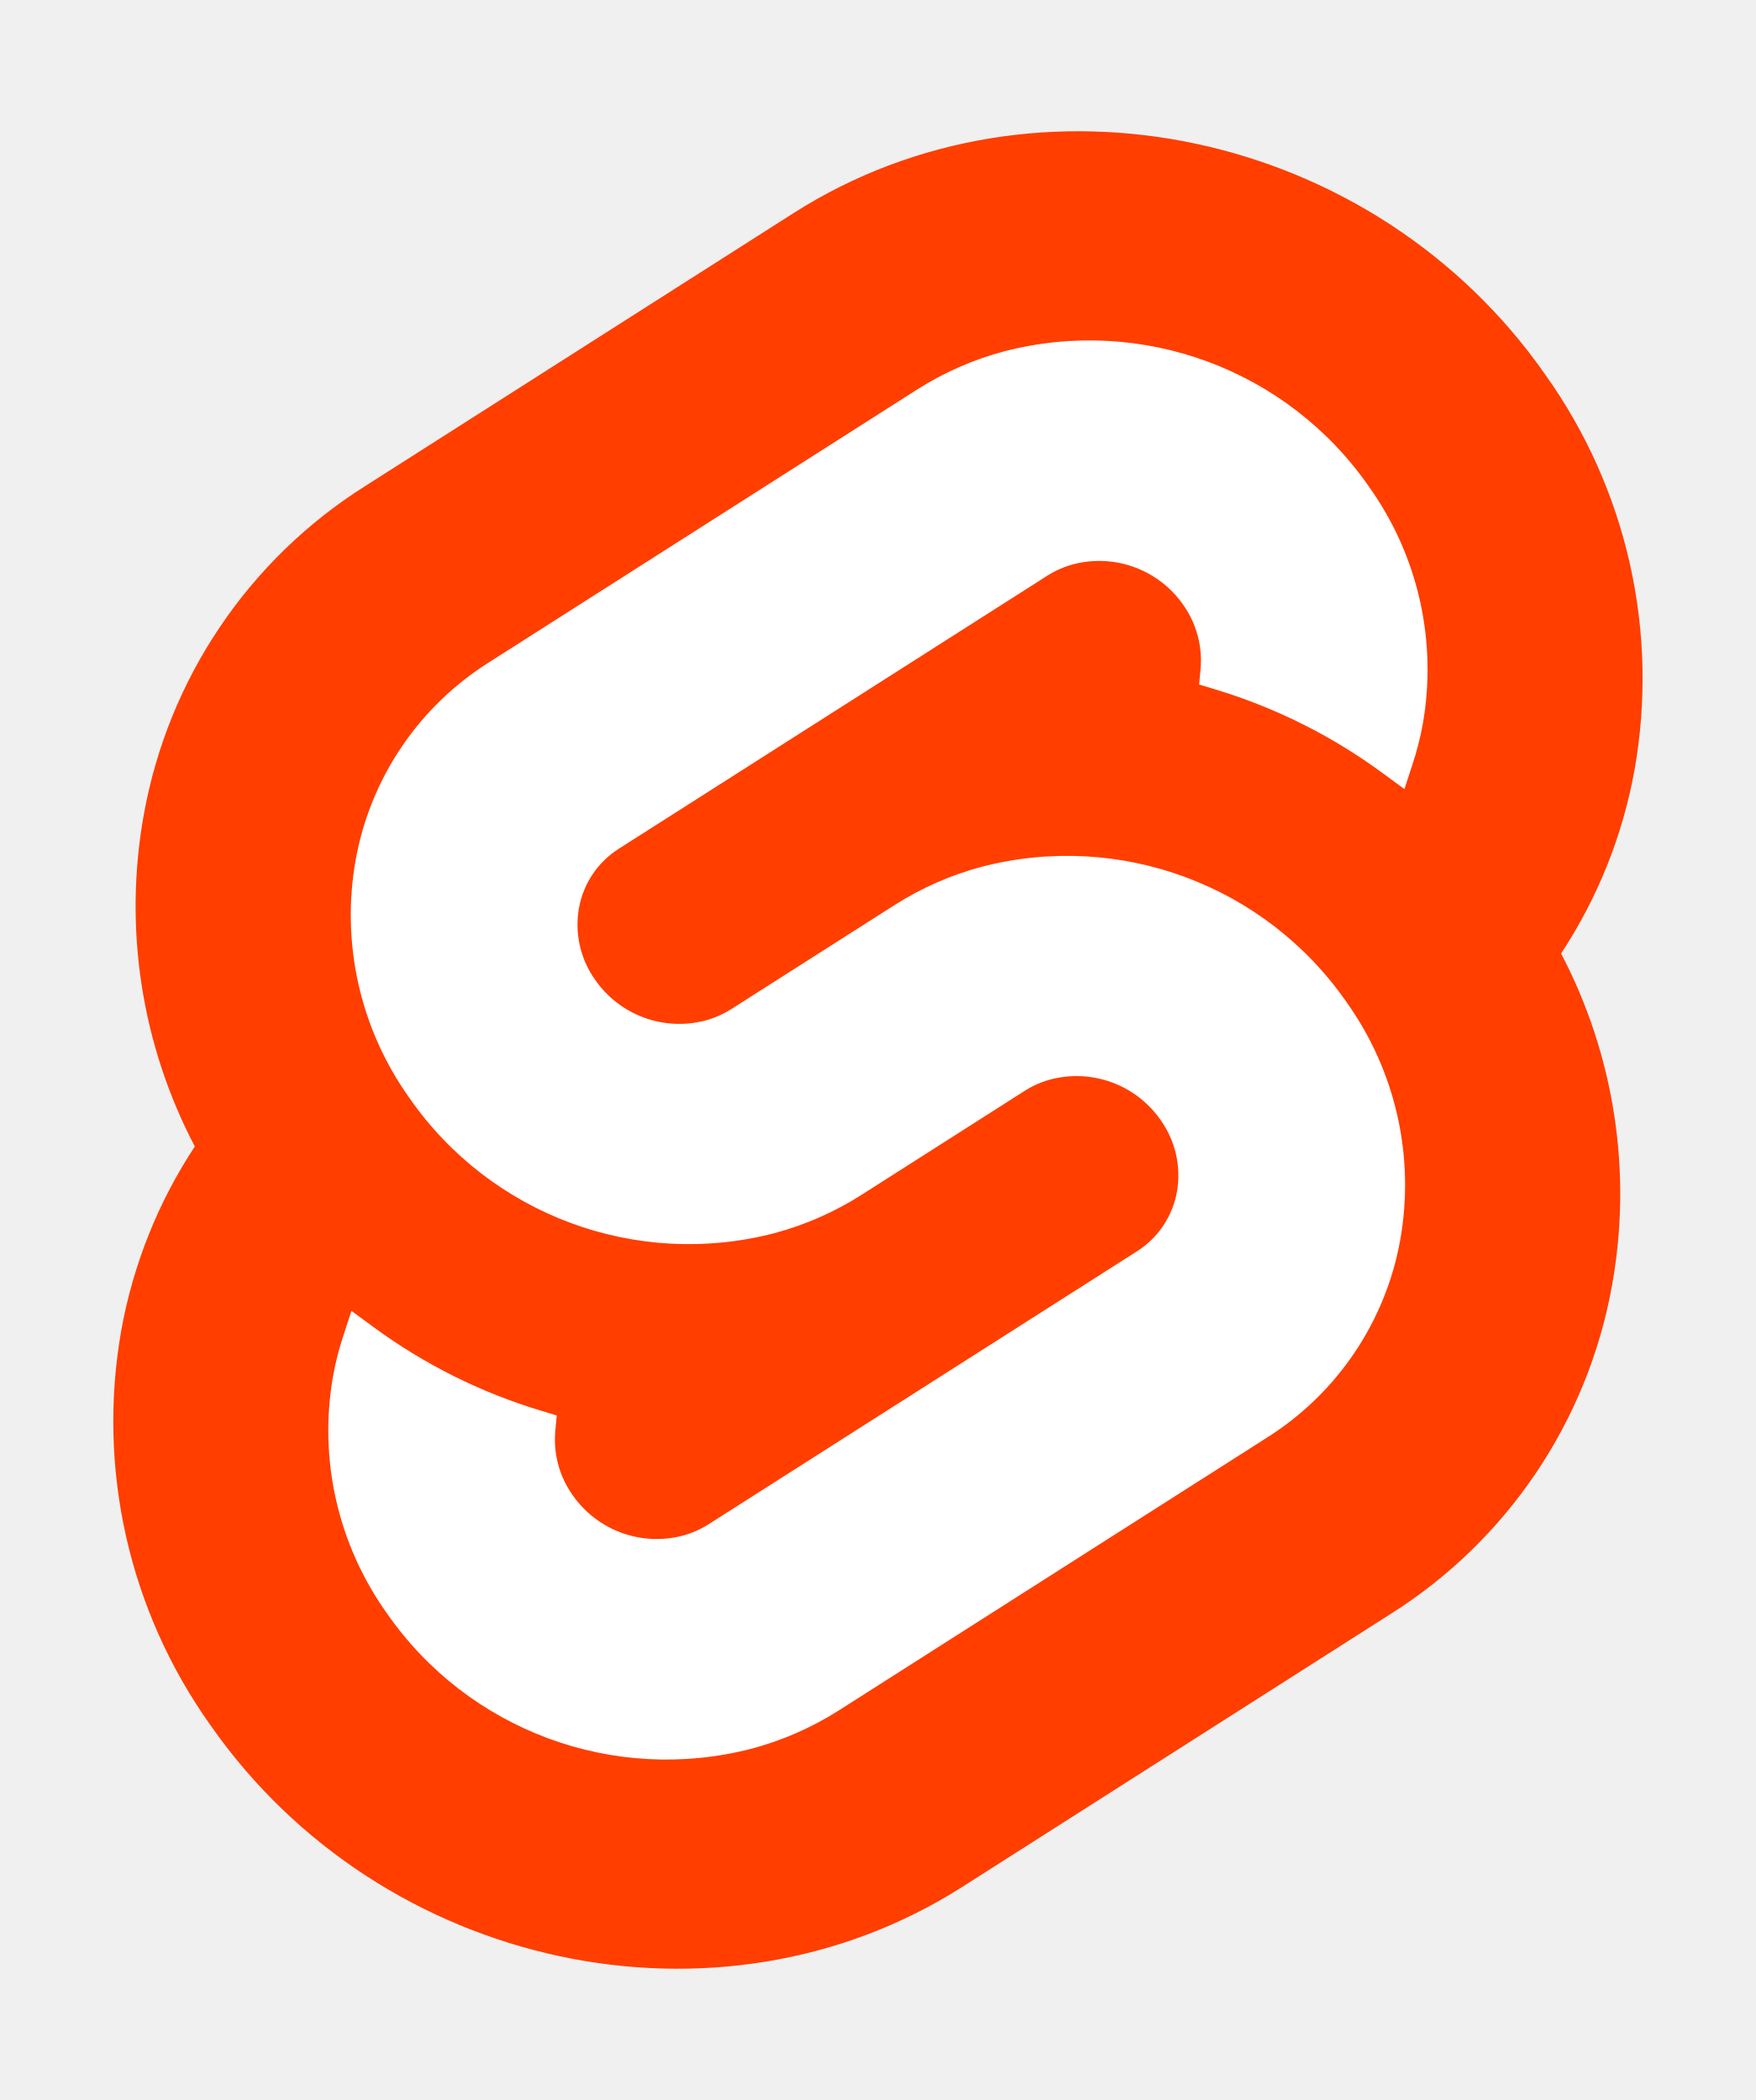
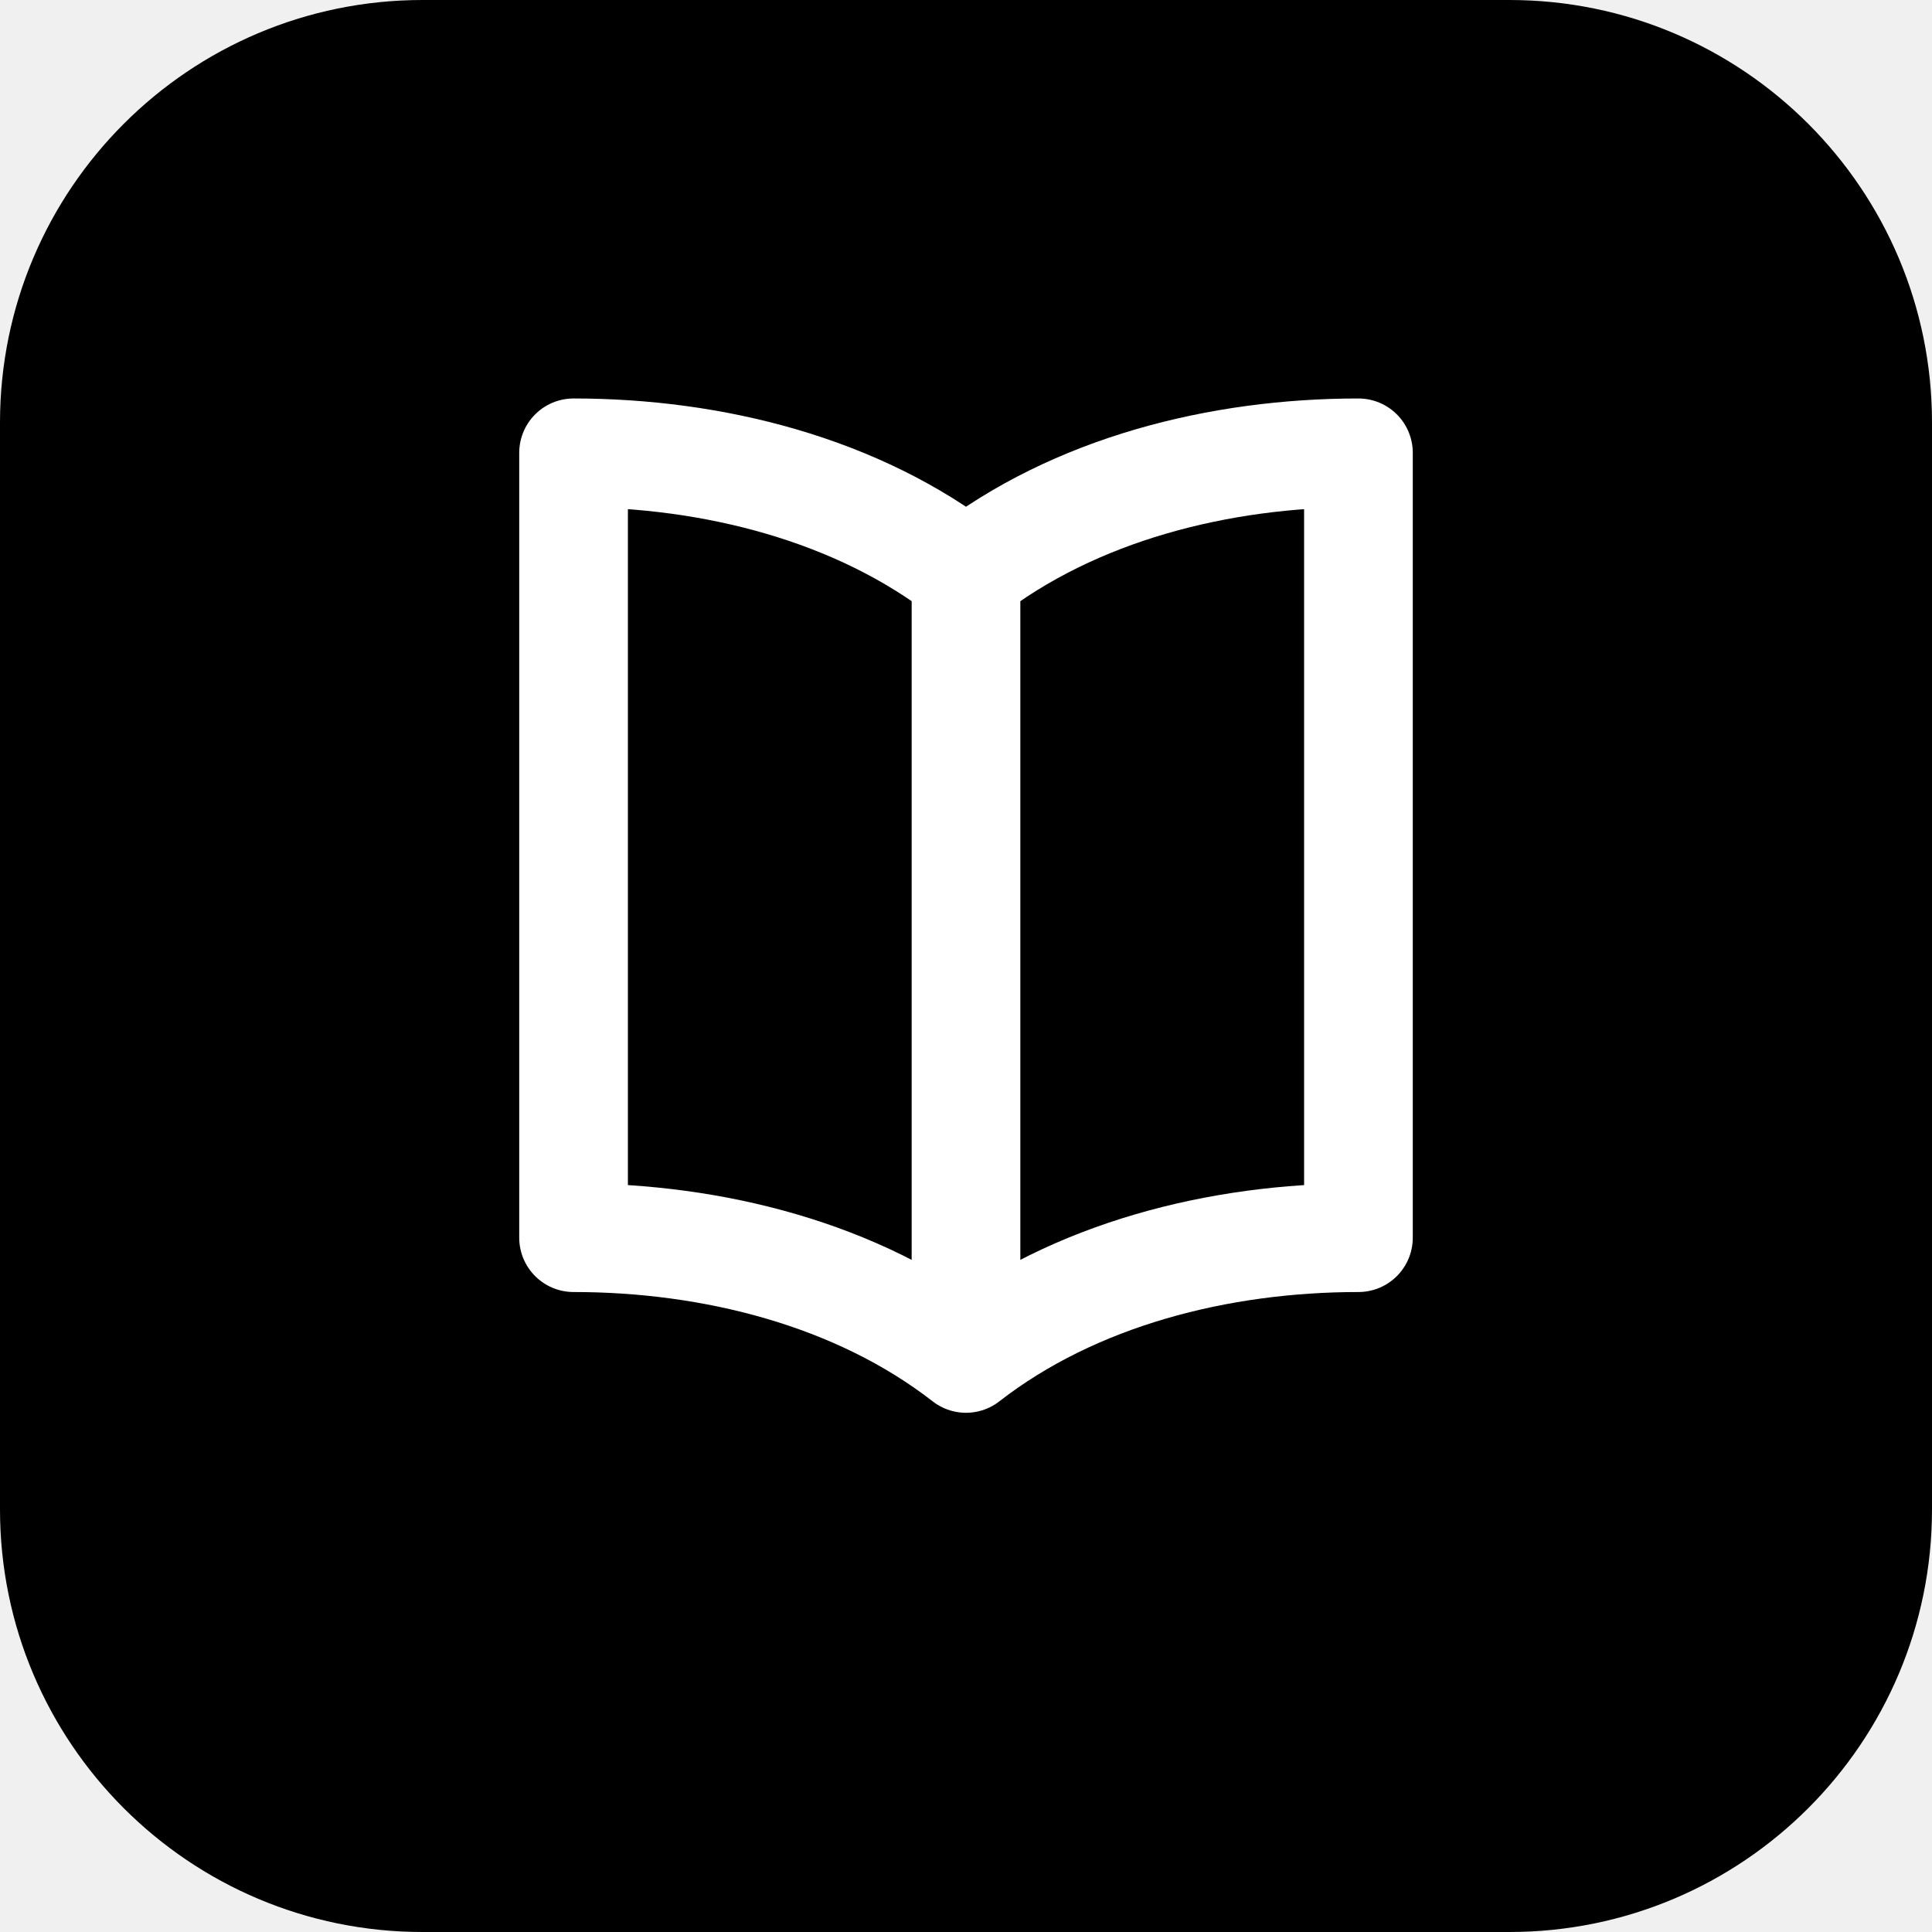
- <svg xmlns="http://www.w3.org/2000/svg" width="107" height="128" viewBox="0 0 107 128">
-   <path d="M94.157 22.819c-10.4-14.885-30.94-19.297-45.792-9.835L22.282 29.608A29.92 29.92 0 0 0 8.764 49.65a31.5 31.5 0 0 0 3.108 20.231 30 30 0 0 0-4.477 11.183 31.9 31.9 0 0 0 5.448 24.116c10.402 14.887 30.942 19.297 45.791 9.835l26.083-16.624A29.92 29.92 0 0 0 98.235 78.35a31.53 31.53 0 0 0-3.105-20.232 30 30 0 0 0 4.474-11.182 31.88 31.88 0 0 0-5.447-24.116" style="fill:#ff3e00" />
-   <path d="M45.817 106.582a20.72 20.72 0 0 1-22.237-8.243 19.17 19.17 0 0 1-3.277-14.503 18 18 0 0 1 .624-2.435l.49-1.498 1.337.981a33.6 33.6 0 0 0 10.203 5.098l.97.294-.09.968a5.85 5.85 0 0 0 1.052 3.878 6.24 6.24 0 0 0 6.695 2.485 5.8 5.8 0 0 0 1.603-.704L69.27 76.28a5.43 5.43 0 0 0 2.45-3.631 5.8 5.8 0 0 0-.987-4.371 6.24 6.24 0 0 0-6.698-2.487 5.7 5.7 0 0 0-1.6.704l-9.953 6.345a19 19 0 0 1-5.296 2.326 20.72 20.72 0 0 1-22.237-8.243 19.17 19.17 0 0 1-3.277-14.502 17.99 17.99 0 0 1 8.13-12.052l26.081-16.623a19 19 0 0 1 5.3-2.329 20.72 20.72 0 0 1 22.237 8.243 19.17 19.17 0 0 1 3.277 14.503 18 18 0 0 1-.624 2.435l-.49 1.498-1.337-.98a33.6 33.6 0 0 0-10.203-5.1l-.97-.294.09-.968a5.86 5.86 0 0 0-1.052-3.878 6.24 6.24 0 0 0-6.696-2.485 5.8 5.8 0 0 0-1.602.704L37.73 51.72a5.42 5.42 0 0 0-2.449 3.63 5.79 5.79 0 0 0 .986 4.372 6.24 6.24 0 0 0 6.698 2.486 5.8 5.8 0 0 0 1.602-.704l9.952-6.342a19 19 0 0 1 5.295-2.328 20.72 20.72 0 0 1 22.237 8.242 19.17 19.17 0 0 1 3.277 14.503 18 18 0 0 1-8.13 12.053l-26.081 16.622a19 19 0 0 1-5.3 2.328" style="fill:#fff" />
+ <svg xmlns="http://www.w3.org/2000/svg" viewBox="0 0 32 32">
+   <rect width="32" height="32" rx="7" fill="oklch(0.45 0.1 195)" />
+   <path d="M16 9.5c-1.8-1.4-4.2-2-6.5-2v13c2.3 0 4.7.6 6.5 2 1.8-1.4 4.2-2 6.5-2v-13c-2.3 0-4.7.6-6.5 2z" fill="none" stroke="white" stroke-width="1.8" stroke-linejoin="round" />
+   <path d="M16 9.5v13" stroke="white" stroke-width="1.8" />
</svg>
